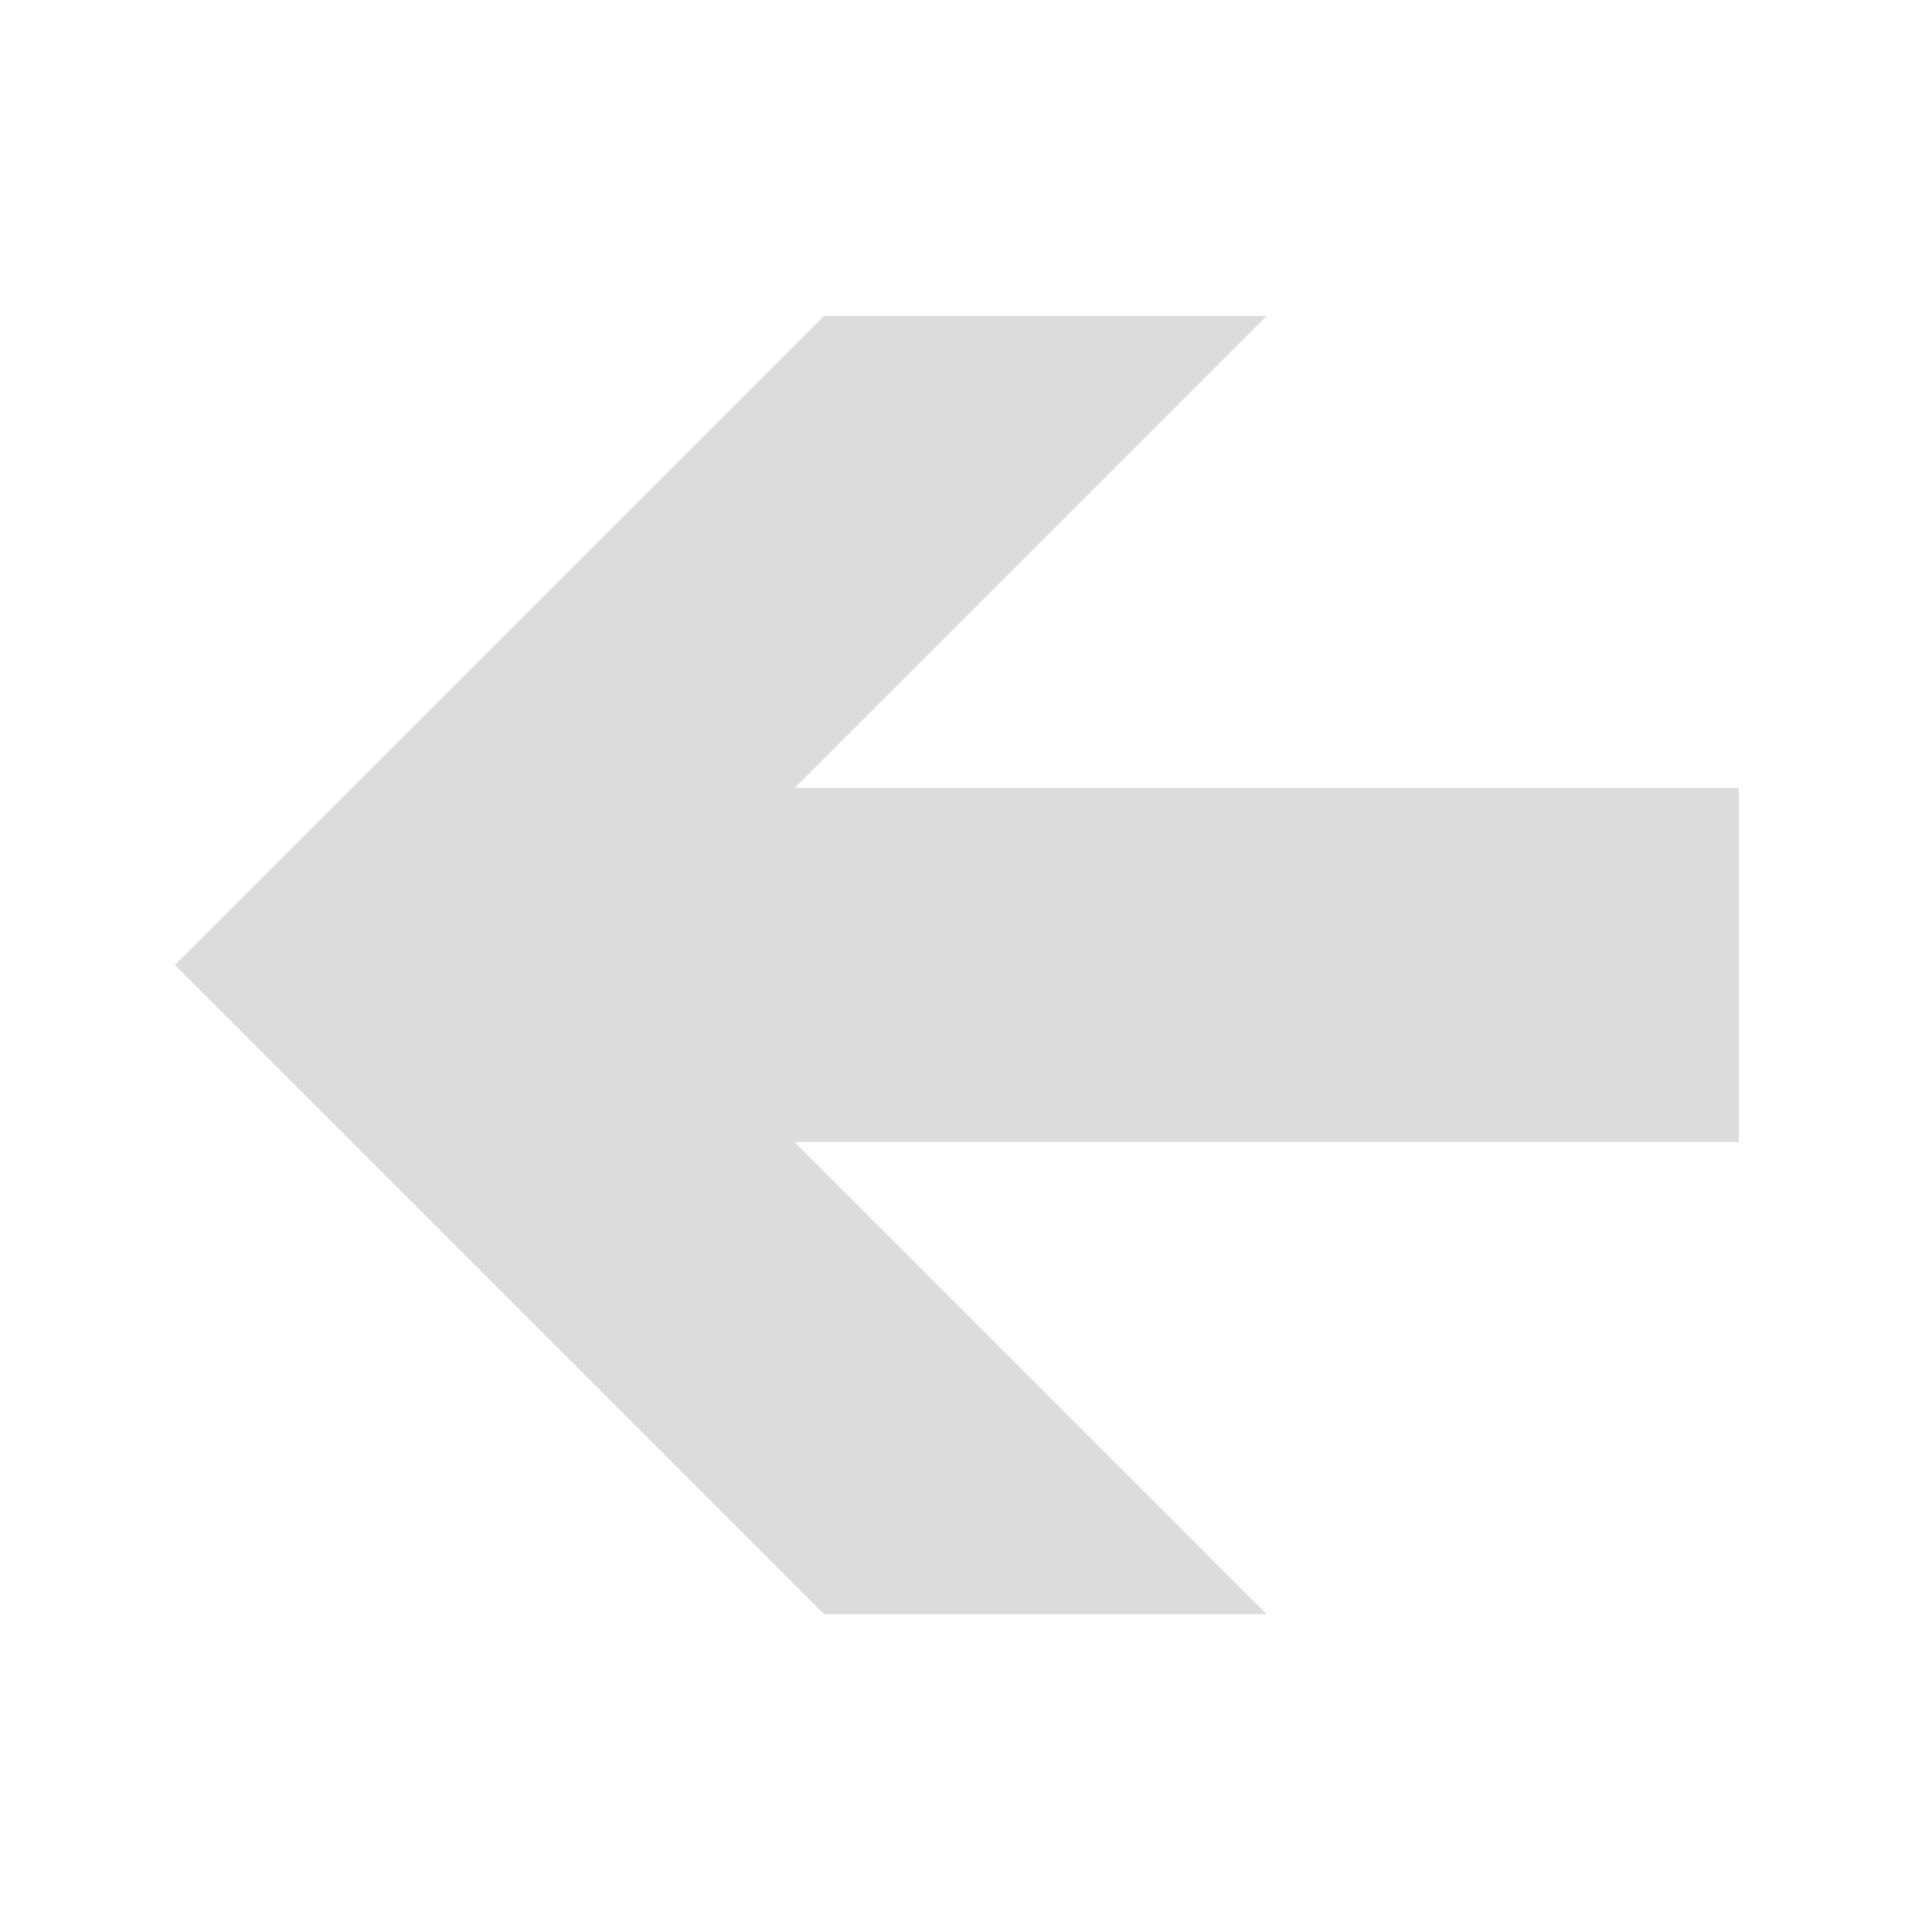
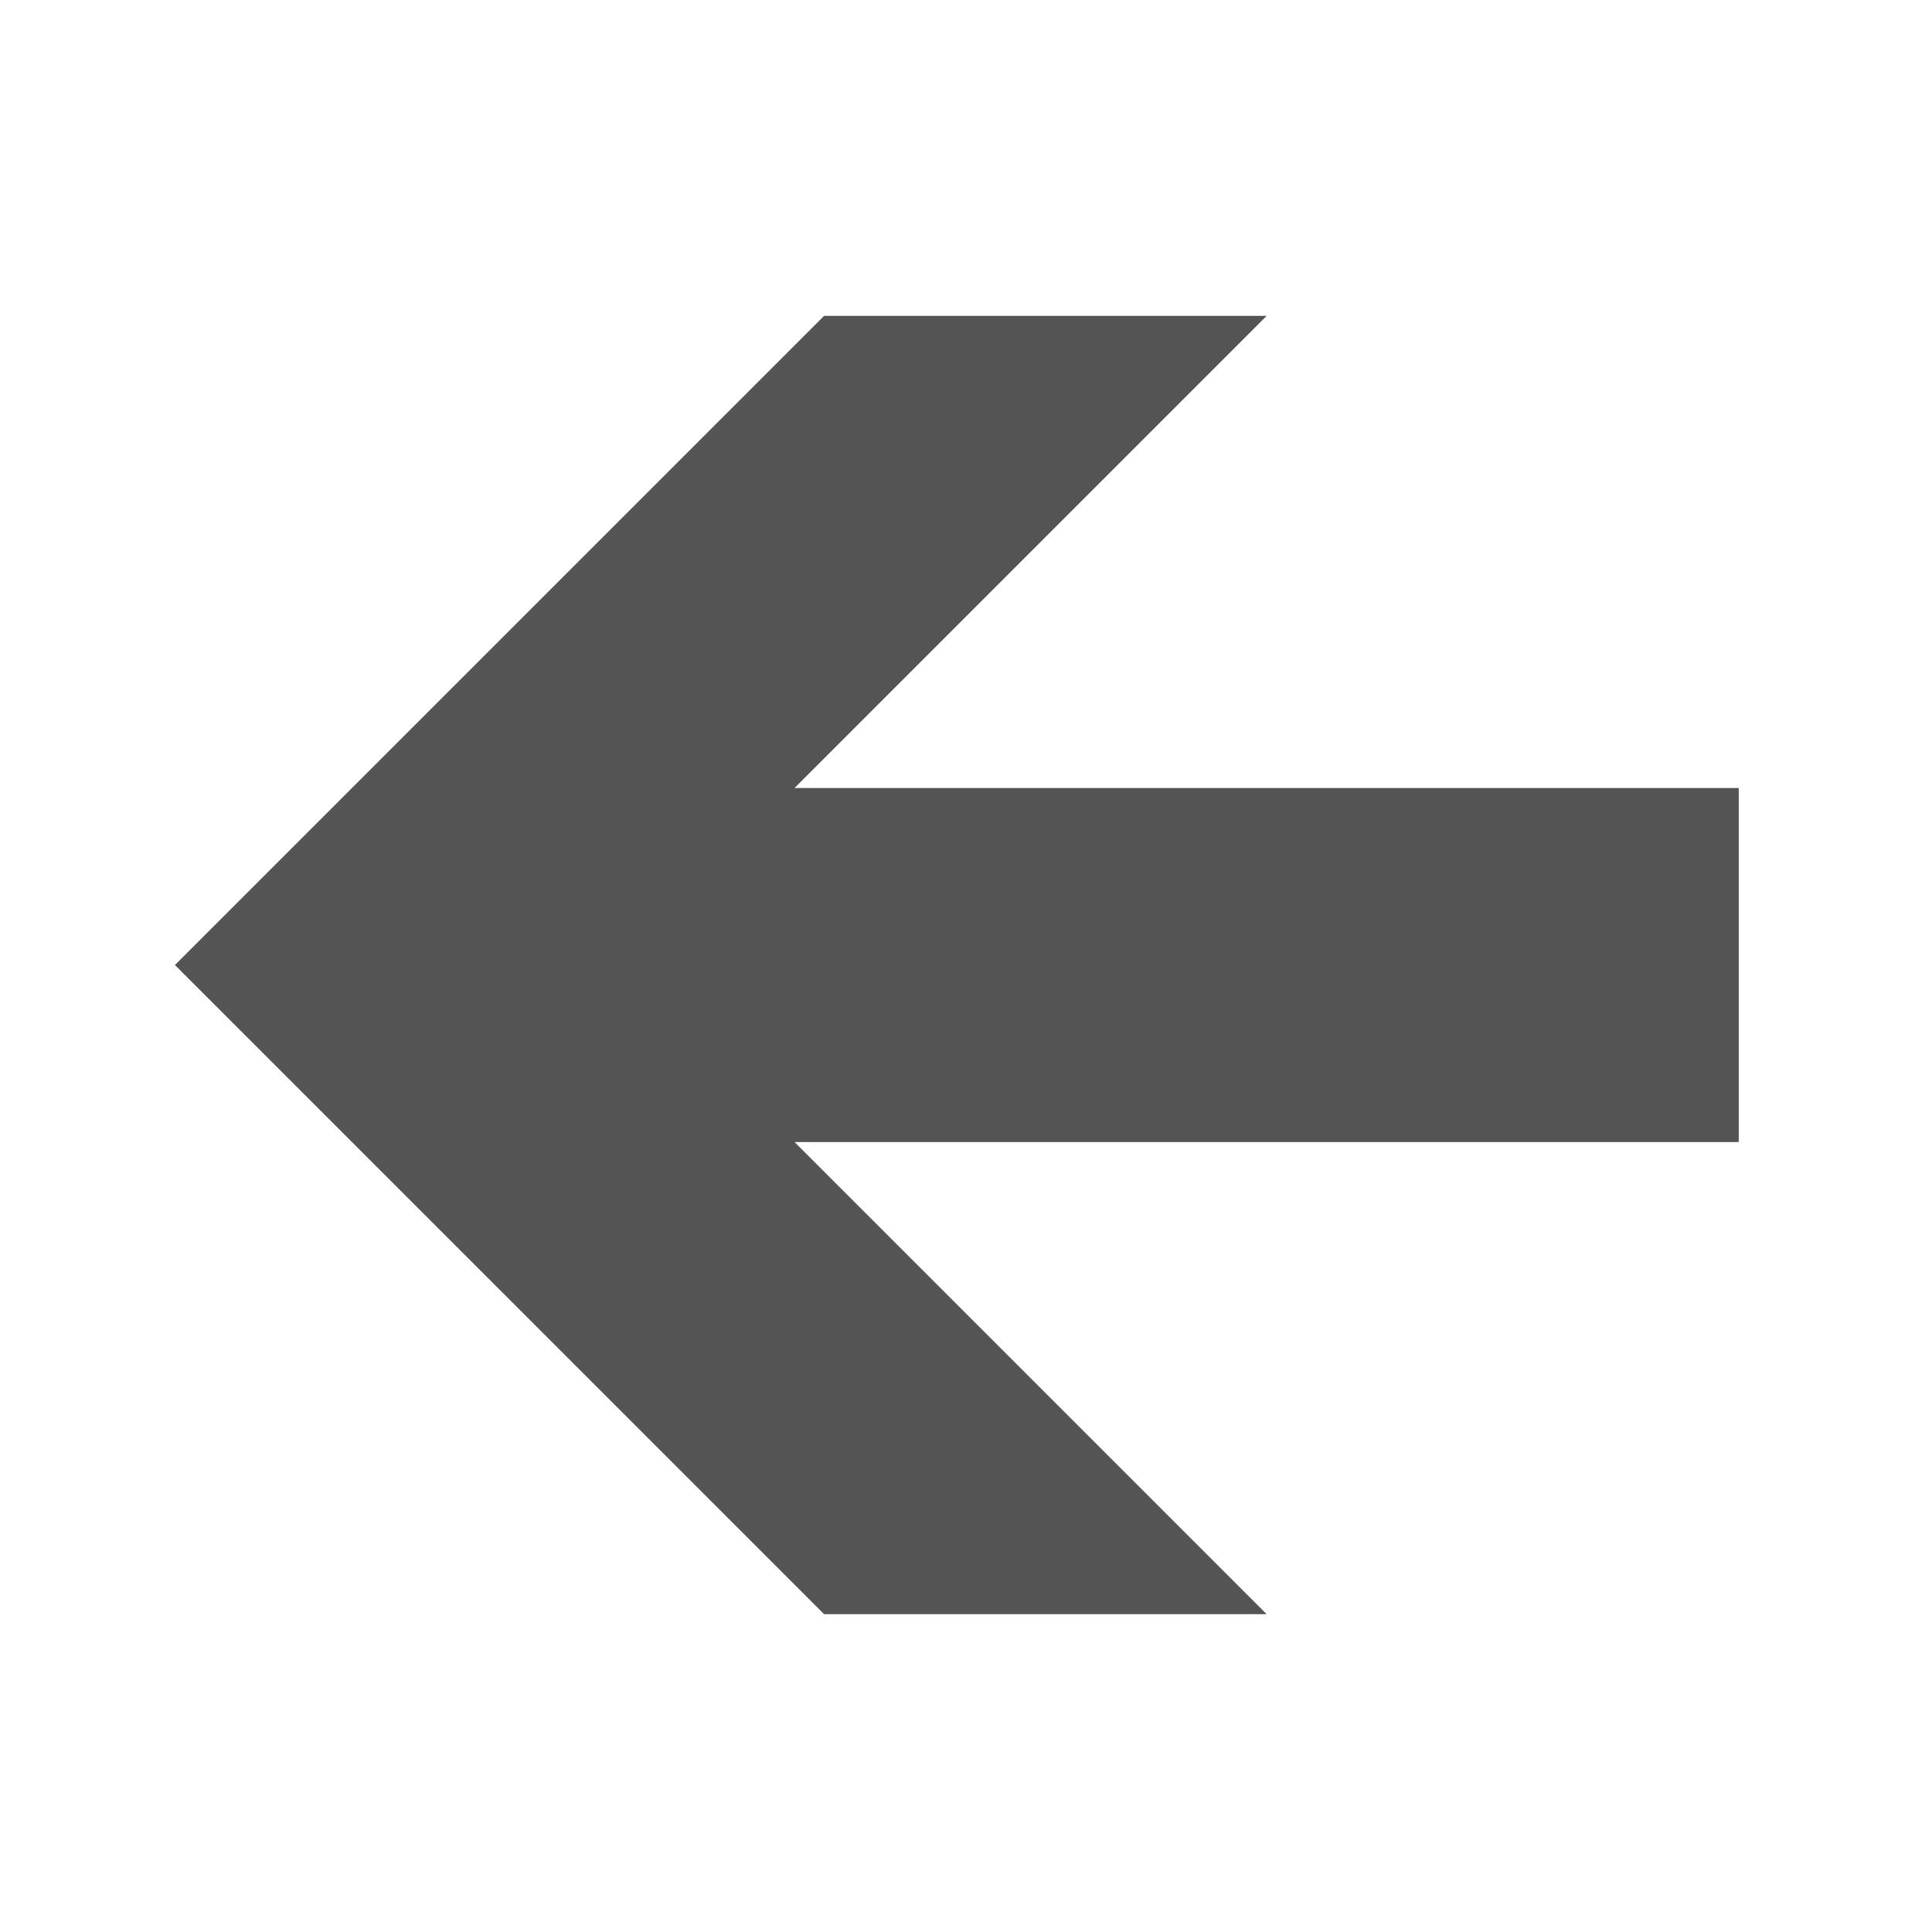
<svg xmlns="http://www.w3.org/2000/svg" xmlns:xlink="http://www.w3.org/1999/xlink" width="512" height="512" viewBox="0 0 135.467 135.467" version="1.1" id="svg8">
  <defs id="defs2">
    <symbol id="LeftArrow">
      <path d="m 9,36 22,-22 15,0 -16,16 32,0 0,12 -32,0 16,16 -15,0 z" style="stroke:none" id="path2077" />
    </symbol>
  </defs>
  <g id="layer1">
-     <use xlink:href="#LeftArrow" style="fill:#dcdcdc;stroke:#000000;fill-opacity:1" id="use6564" transform="matrix(2.068885,0,0,2.068885,-6.354635,-6.814982)" x="0" y="0" width="100%" height="100%" />
+     <use xlink:href="#LeftArrow" style="fill:#545454;stroke:#000000;fill-opacity:1" id="use6564" transform="matrix(2.068885,0,0,2.068885,-6.354635,-6.814982)" x="0" y="0" width="100%" height="100%" />
  </g>
</svg>
